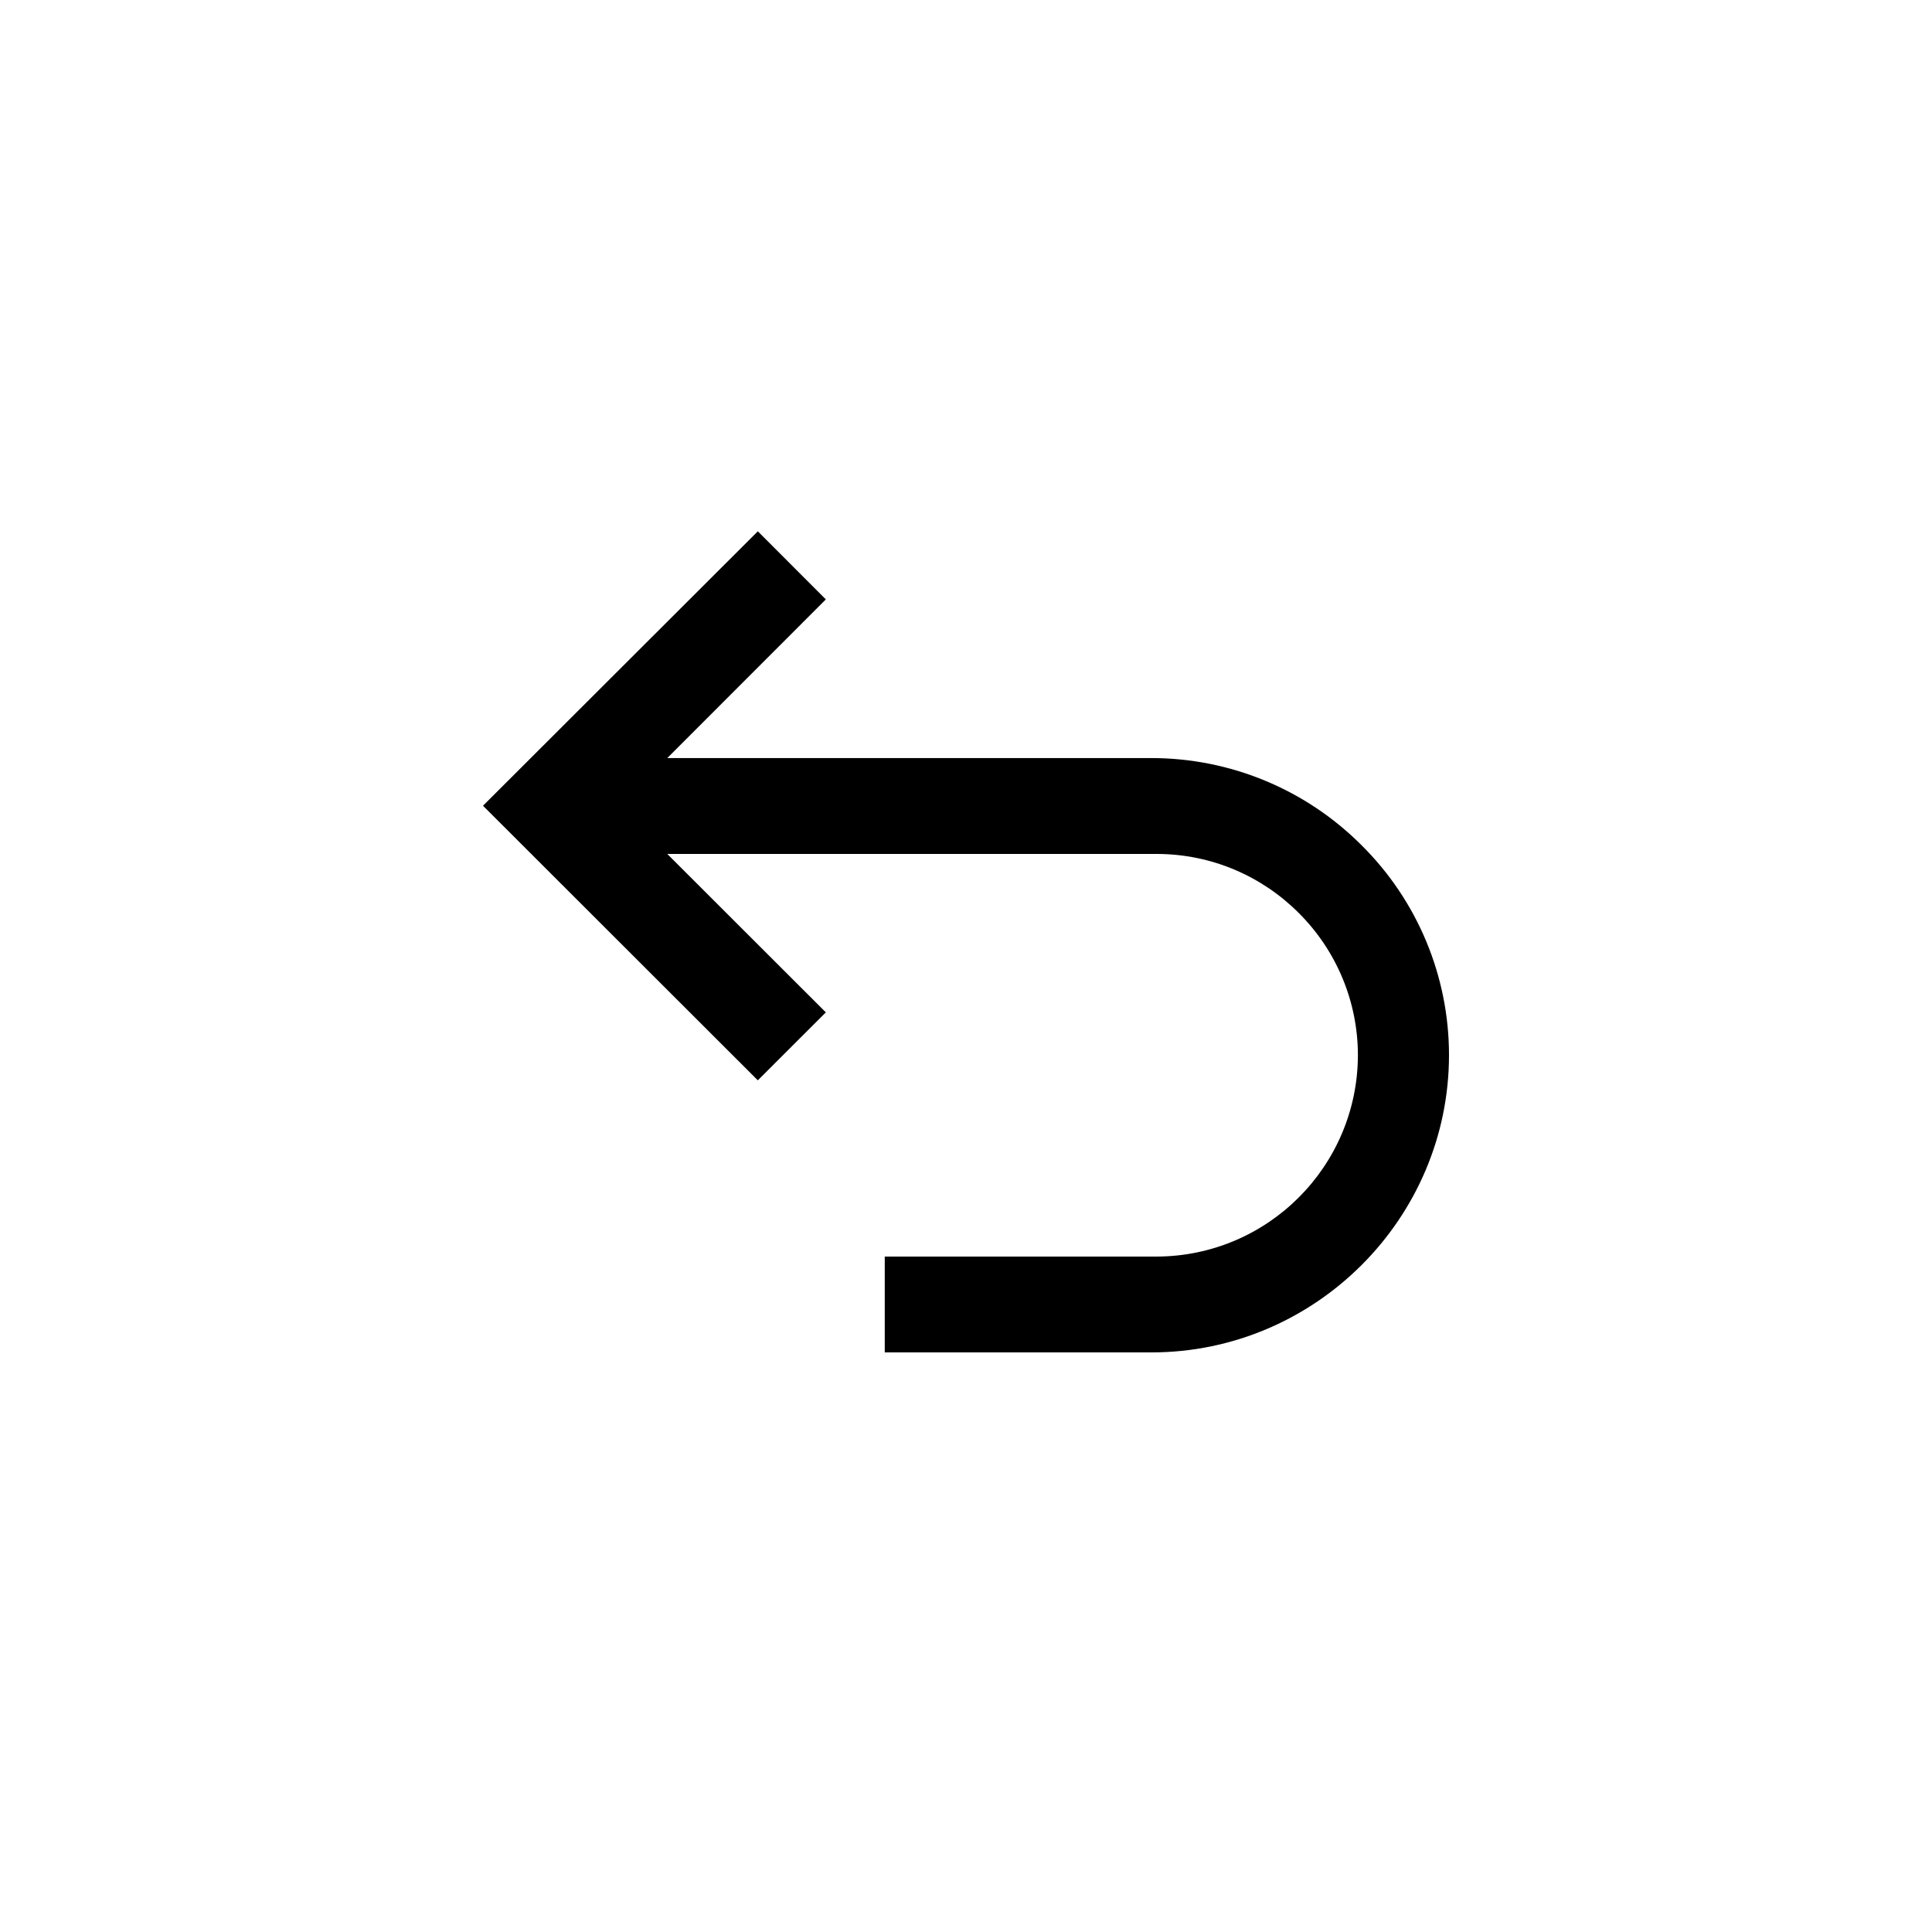
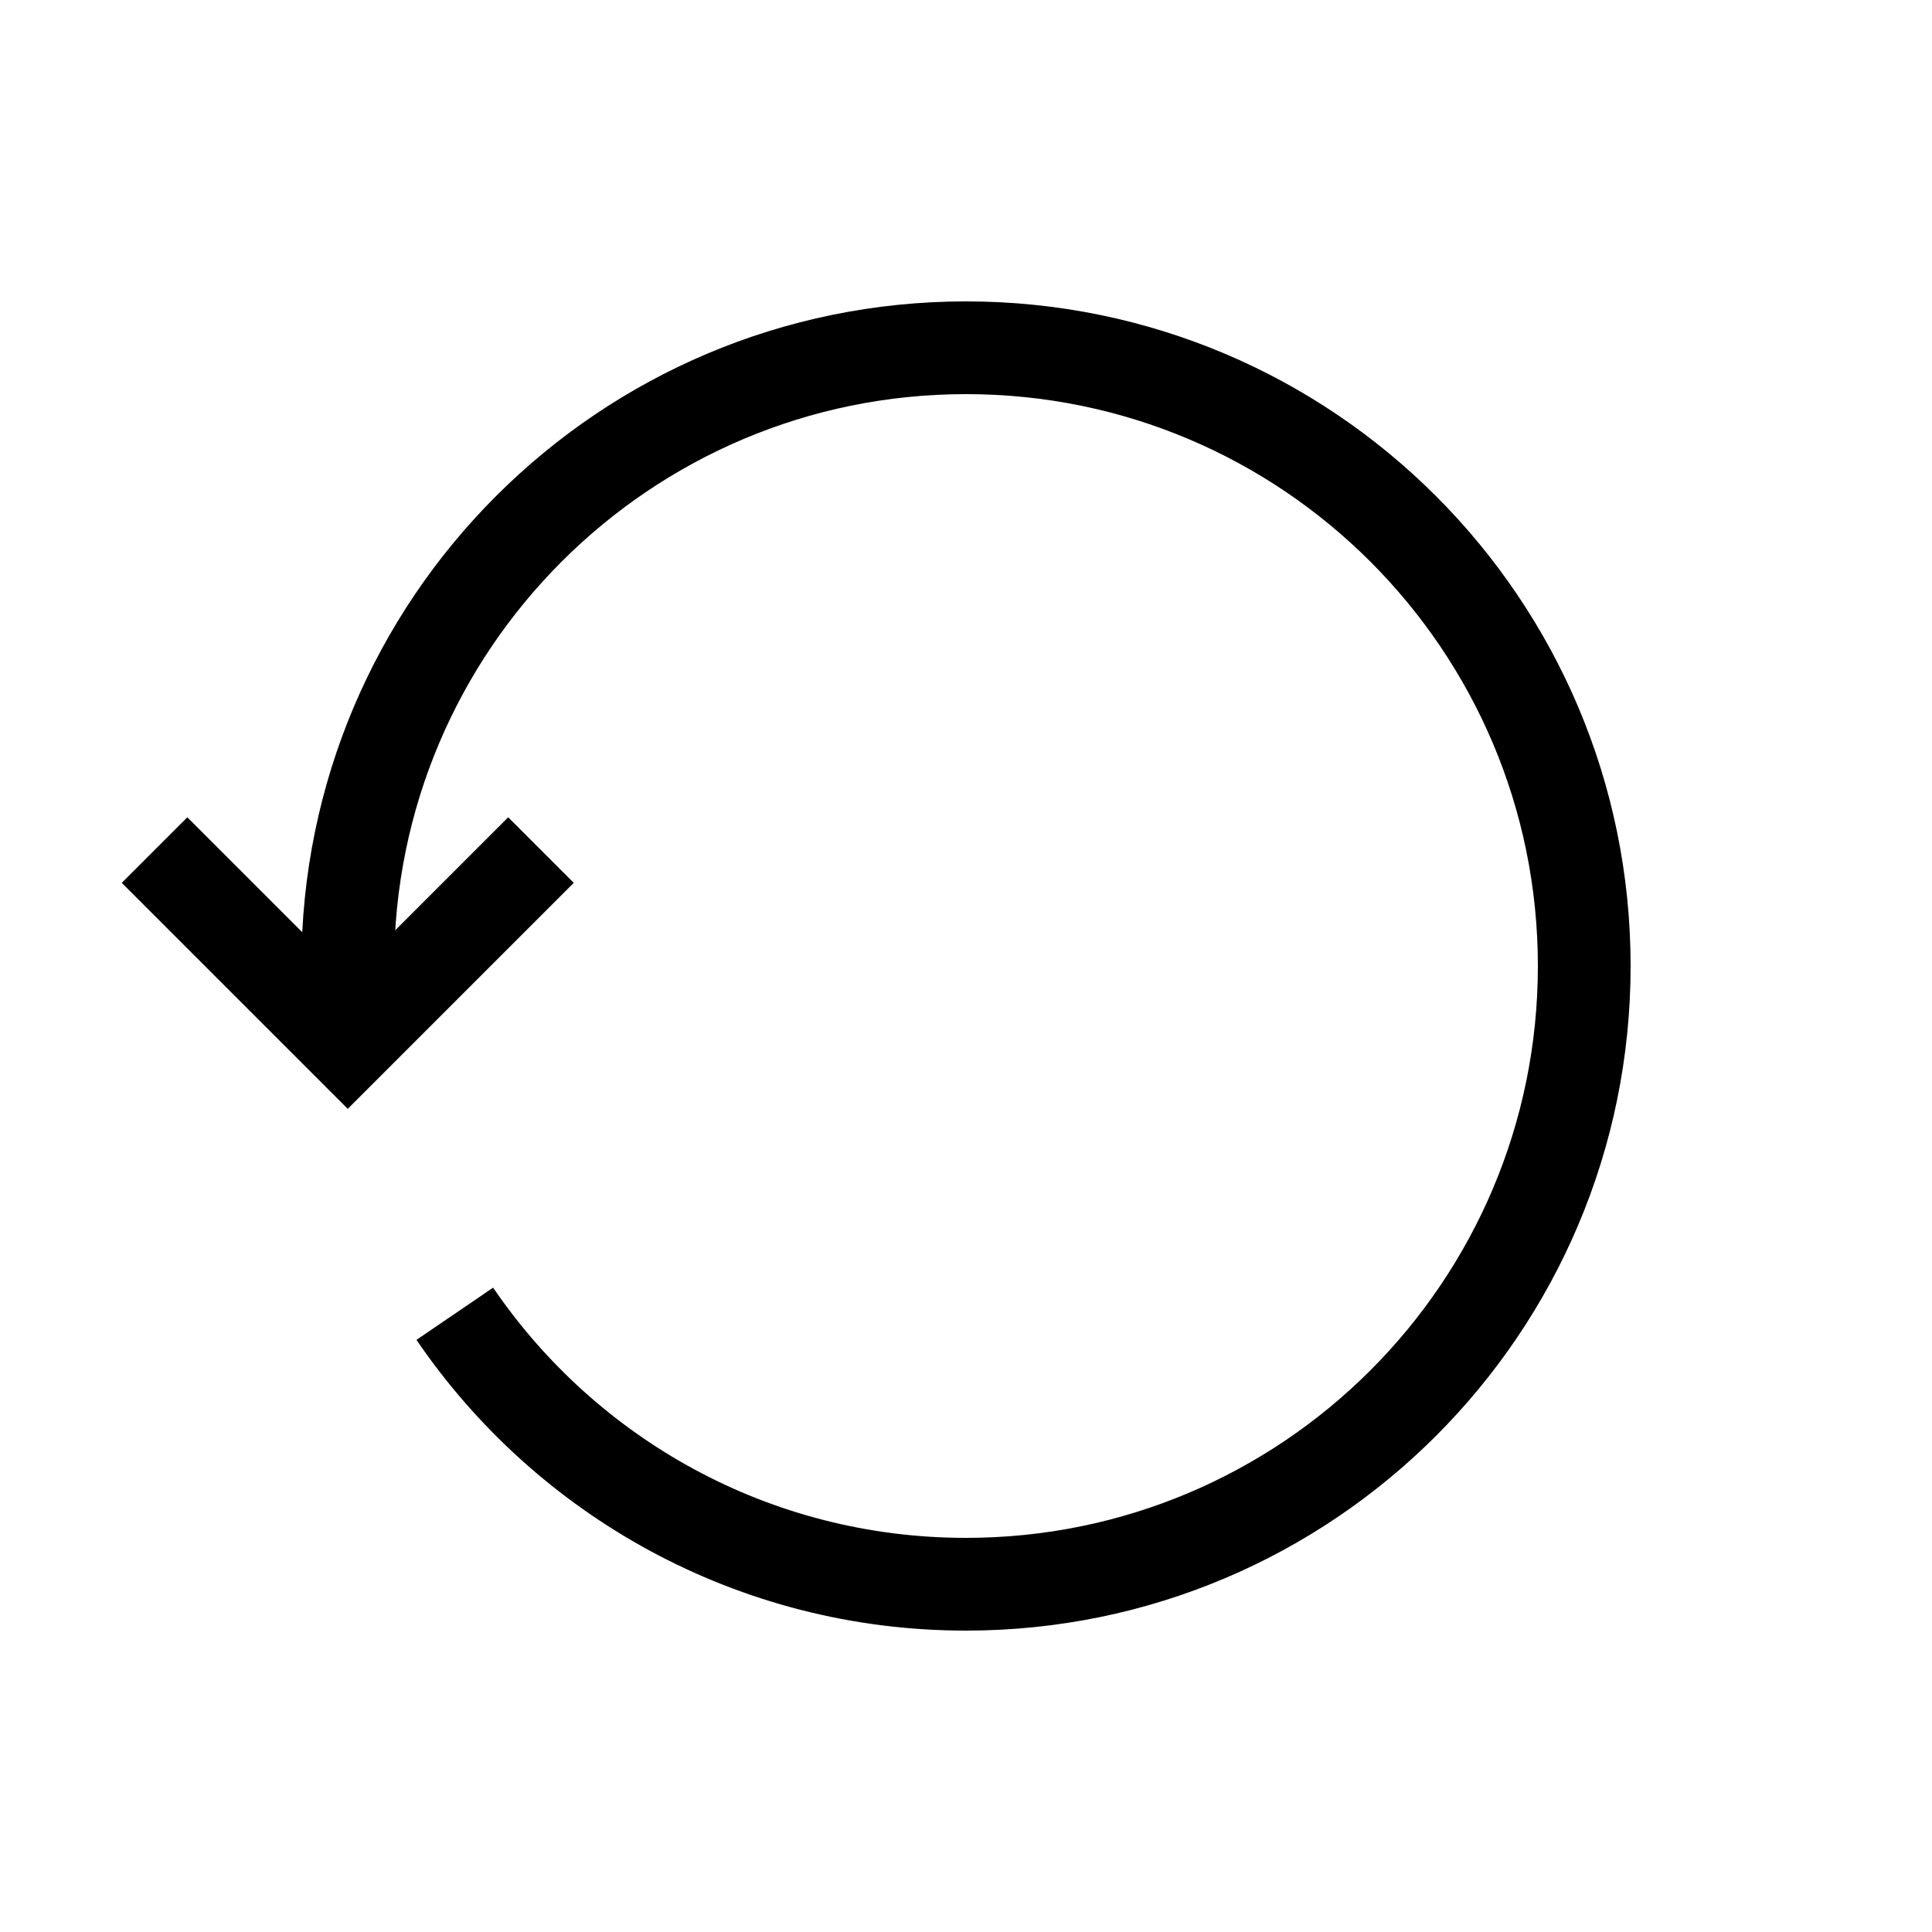
- <svg xmlns="http://www.w3.org/2000/svg" id="restore" width="24" height="24" viewBox="0 0 40 40">
-   <path d="M10 16.682l5.69 5.685 1.408-1.407-3.283-3.28h10.131c1.147 0 2.19.467 2.943 1.222a4.157 4.157 0 011.225 2.946 4.18 4.18 0 01-4.168 4.168h-5.628V28h5.522c3.387 0 6.16-2.77 6.16-6.157a6.117 6.117 0 00-1.81-4.343 6.143 6.143 0 00-4.35-1.805H13.815l3.283-3.285L15.69 11 10 16.682z" fill="currentColor" fill-rule="nonzero" />
+ <svg xmlns="http://www.w3.org/2000/svg" id="restore" width="24" height="24" viewBox="0 0 25 25" fill="none">
+   <path d="M5.885 17C7.325 19.113 9.75 20.5 12.5 20.5C16.918 20.5 20.5 16.918 20.5 12.5C20.5 8.082 16.918 4.5 12.5 4.5C8.082 4.5 4.5 8.082 4.5 12.5V13.5" stroke="currentColor" stroke-width="1.2" />
+   <path d="M7 11L4.5 13.5L2 11" stroke="currentColor" stroke-width="1.2" />
</svg>
